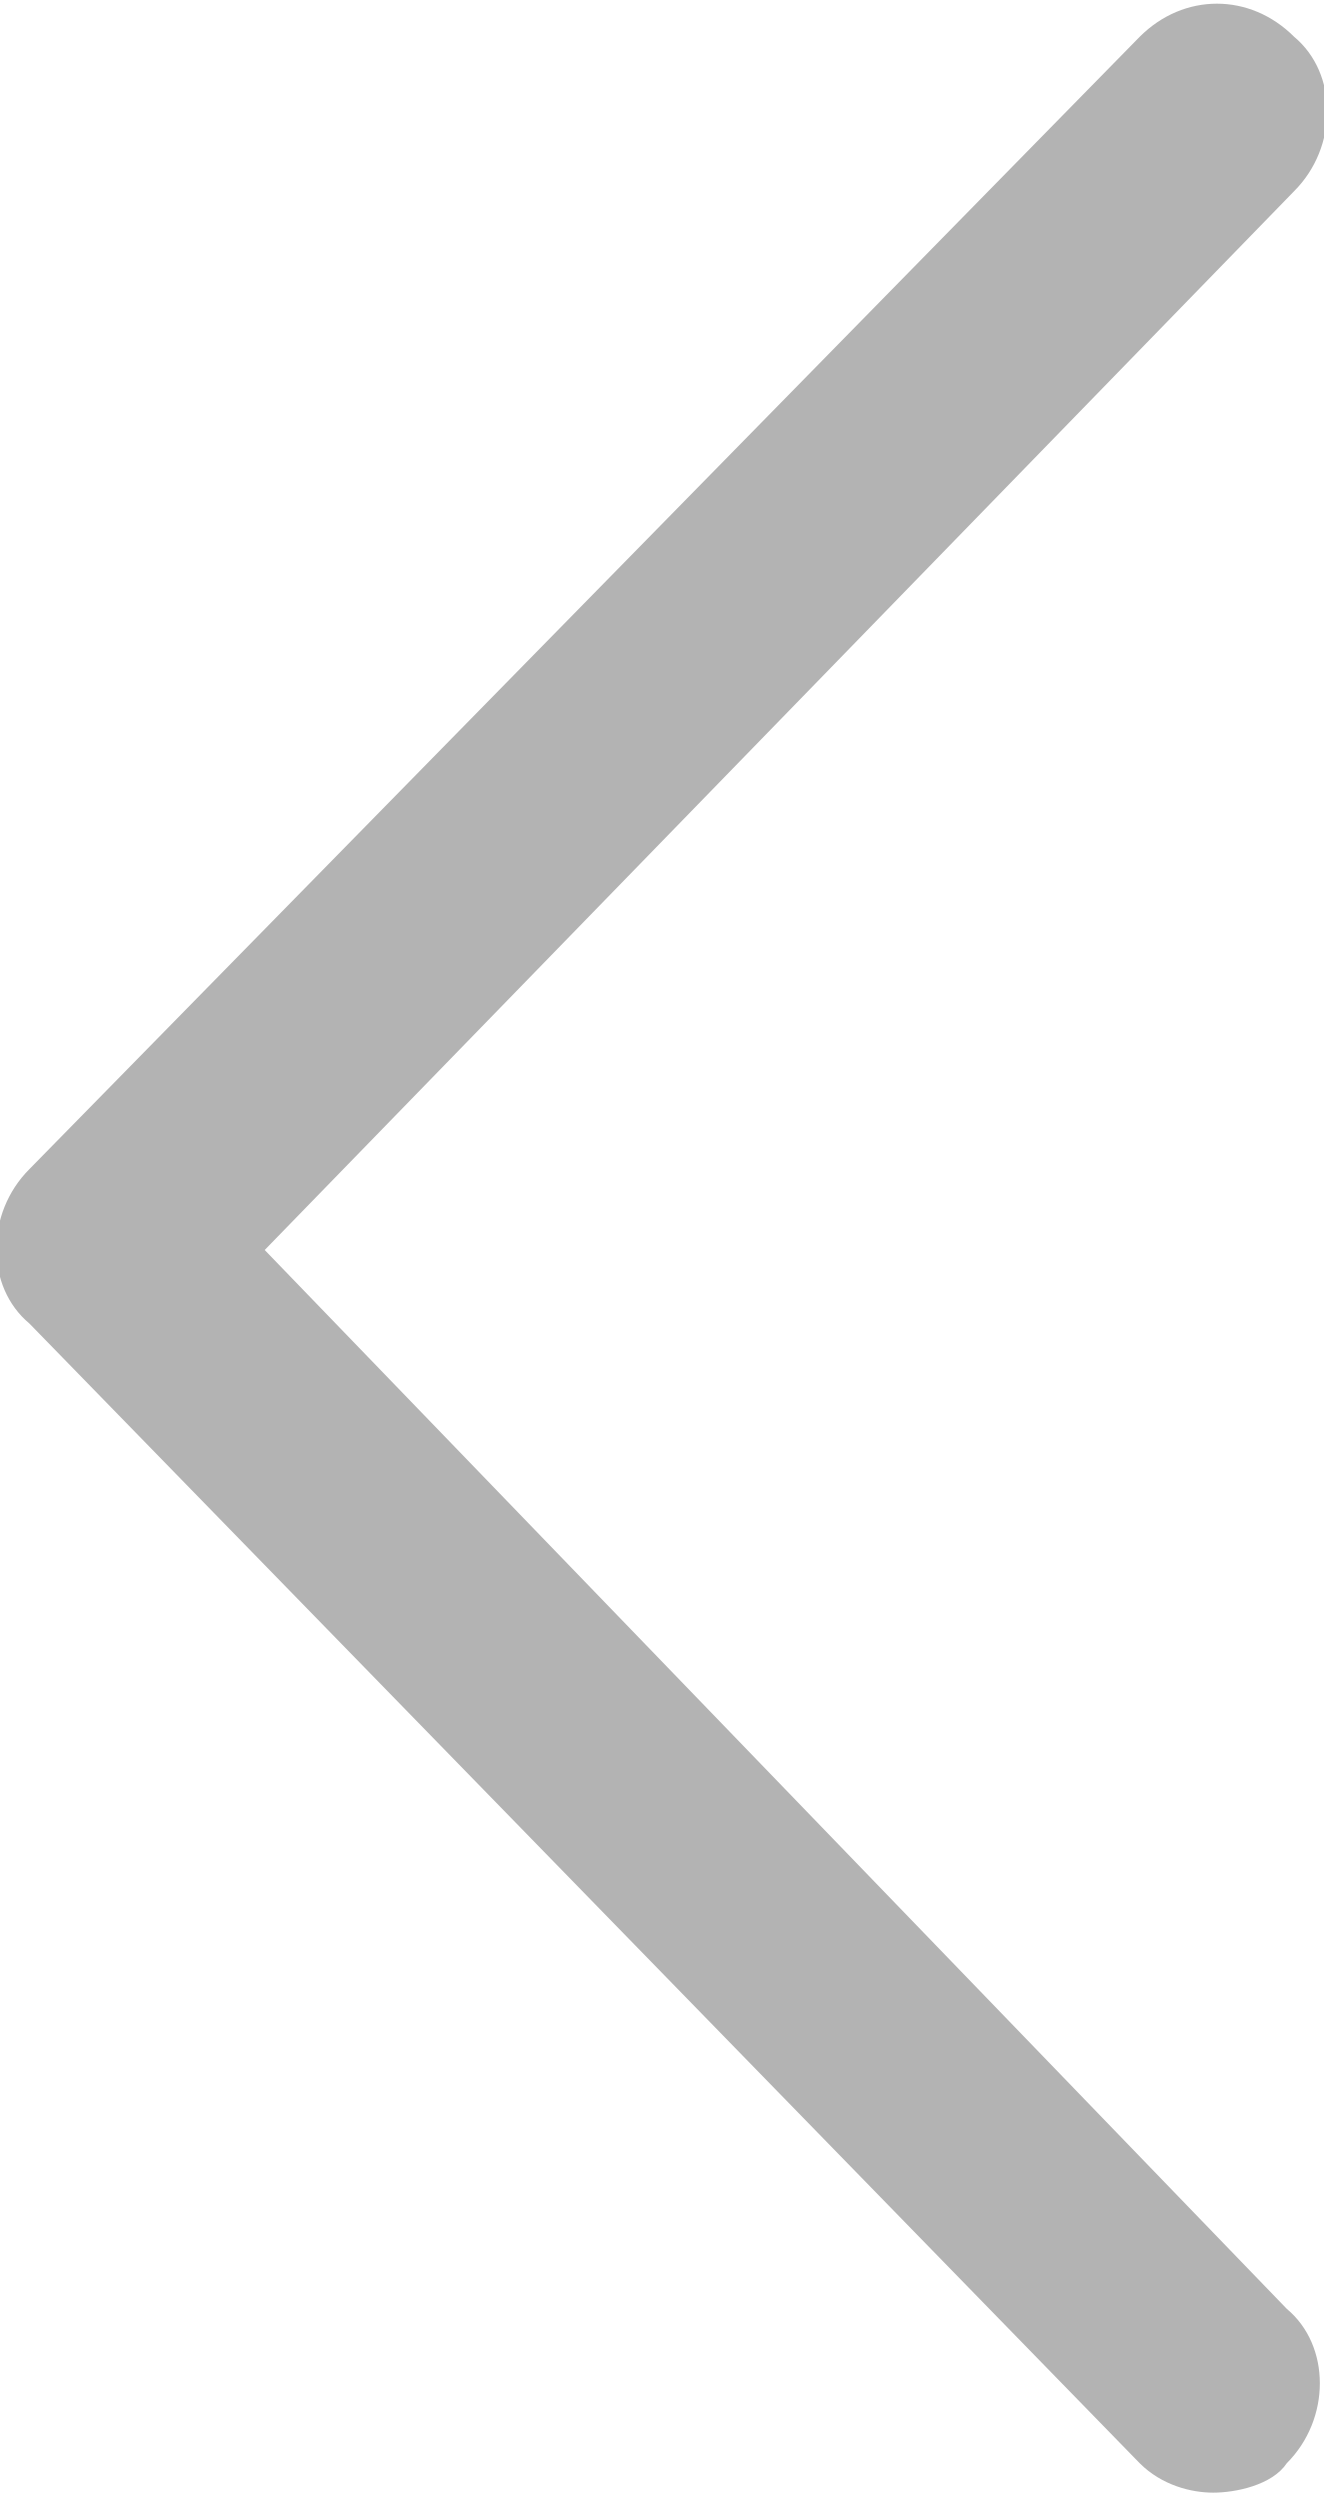
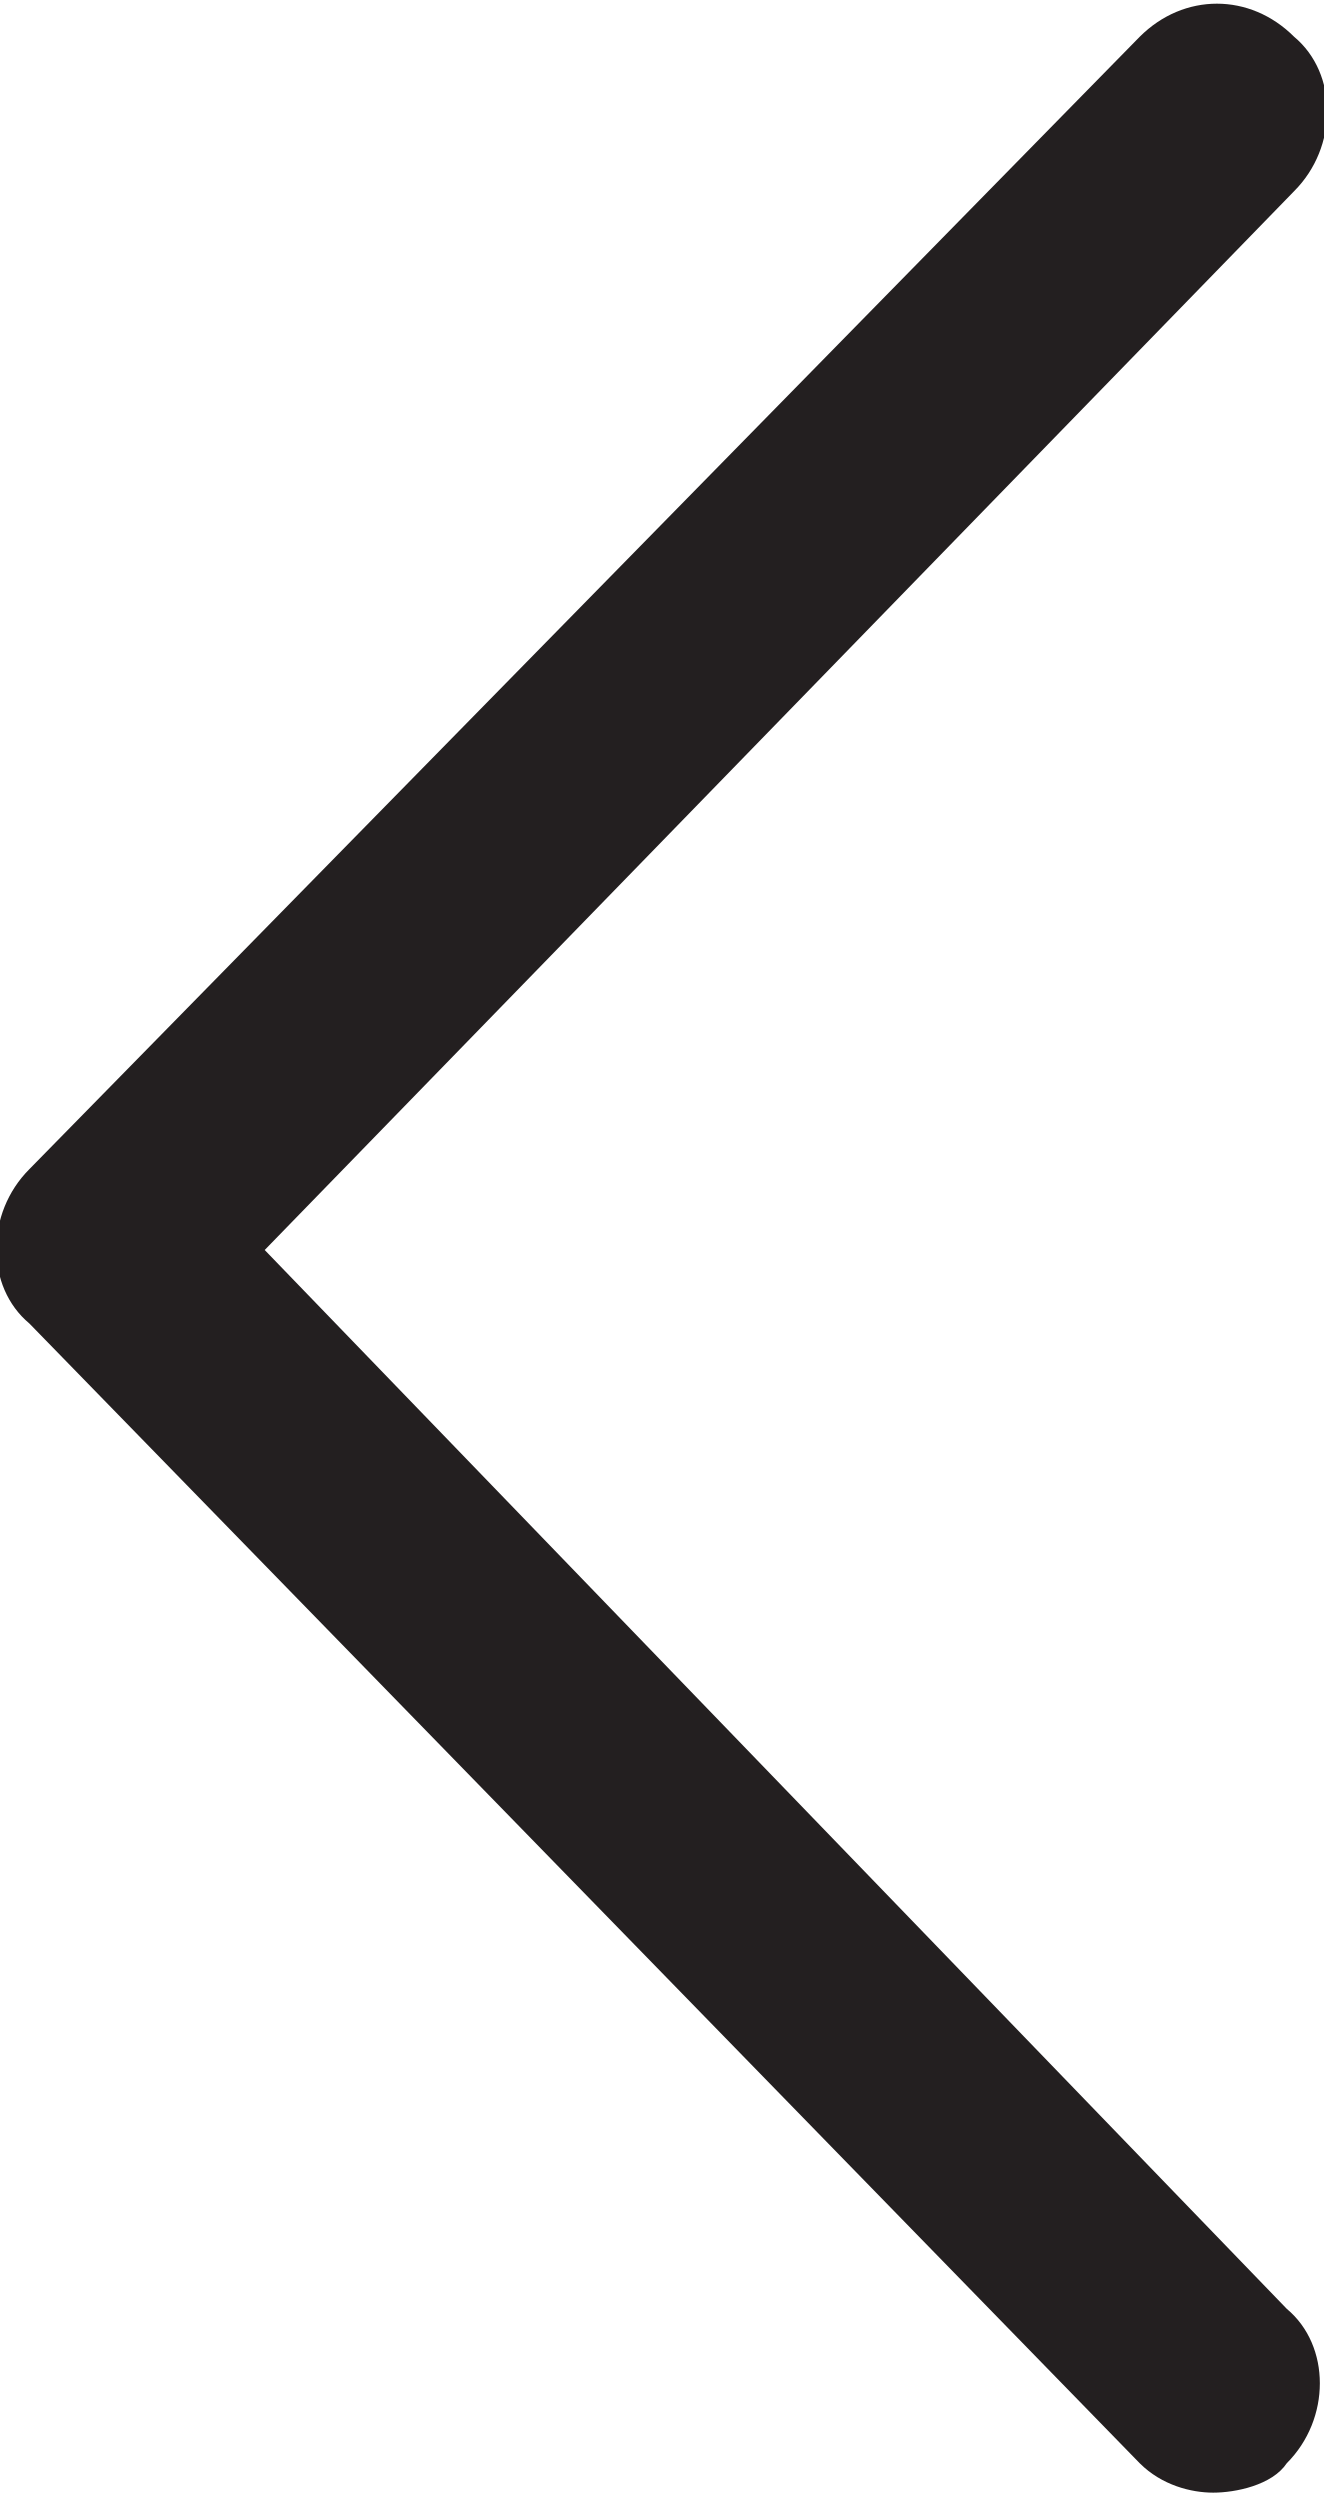
<svg xmlns="http://www.w3.org/2000/svg" viewBox="0 0 18 34">
-   <path d="M3.6 17l14-14.4c.6-.6.6-1.6 0-2.1-.6-.6-1.5-.6-2.1 0L.4 15.9c-.6.6-.6 1.6 0 2.1l15.1 15.5c.3.3.7.4 1 .4s.8-.1 1-.4c.6-.6.6-1.6 0-2.1L3.6 17z" fill="#b3b3b3" />
+   <path d="M3.6 17l14-14.4c.6-.6.6-1.6 0-2.1-.6-.6-1.5-.6-2.1 0L.4 15.9c-.6.6-.6 1.6 0 2.1l15.1 15.5c.3.3.7.4 1 .4s.8-.1 1-.4c.6-.6.6-1.6 0-2.1L3.6 17z" fill="#231f20" />
</svg>
